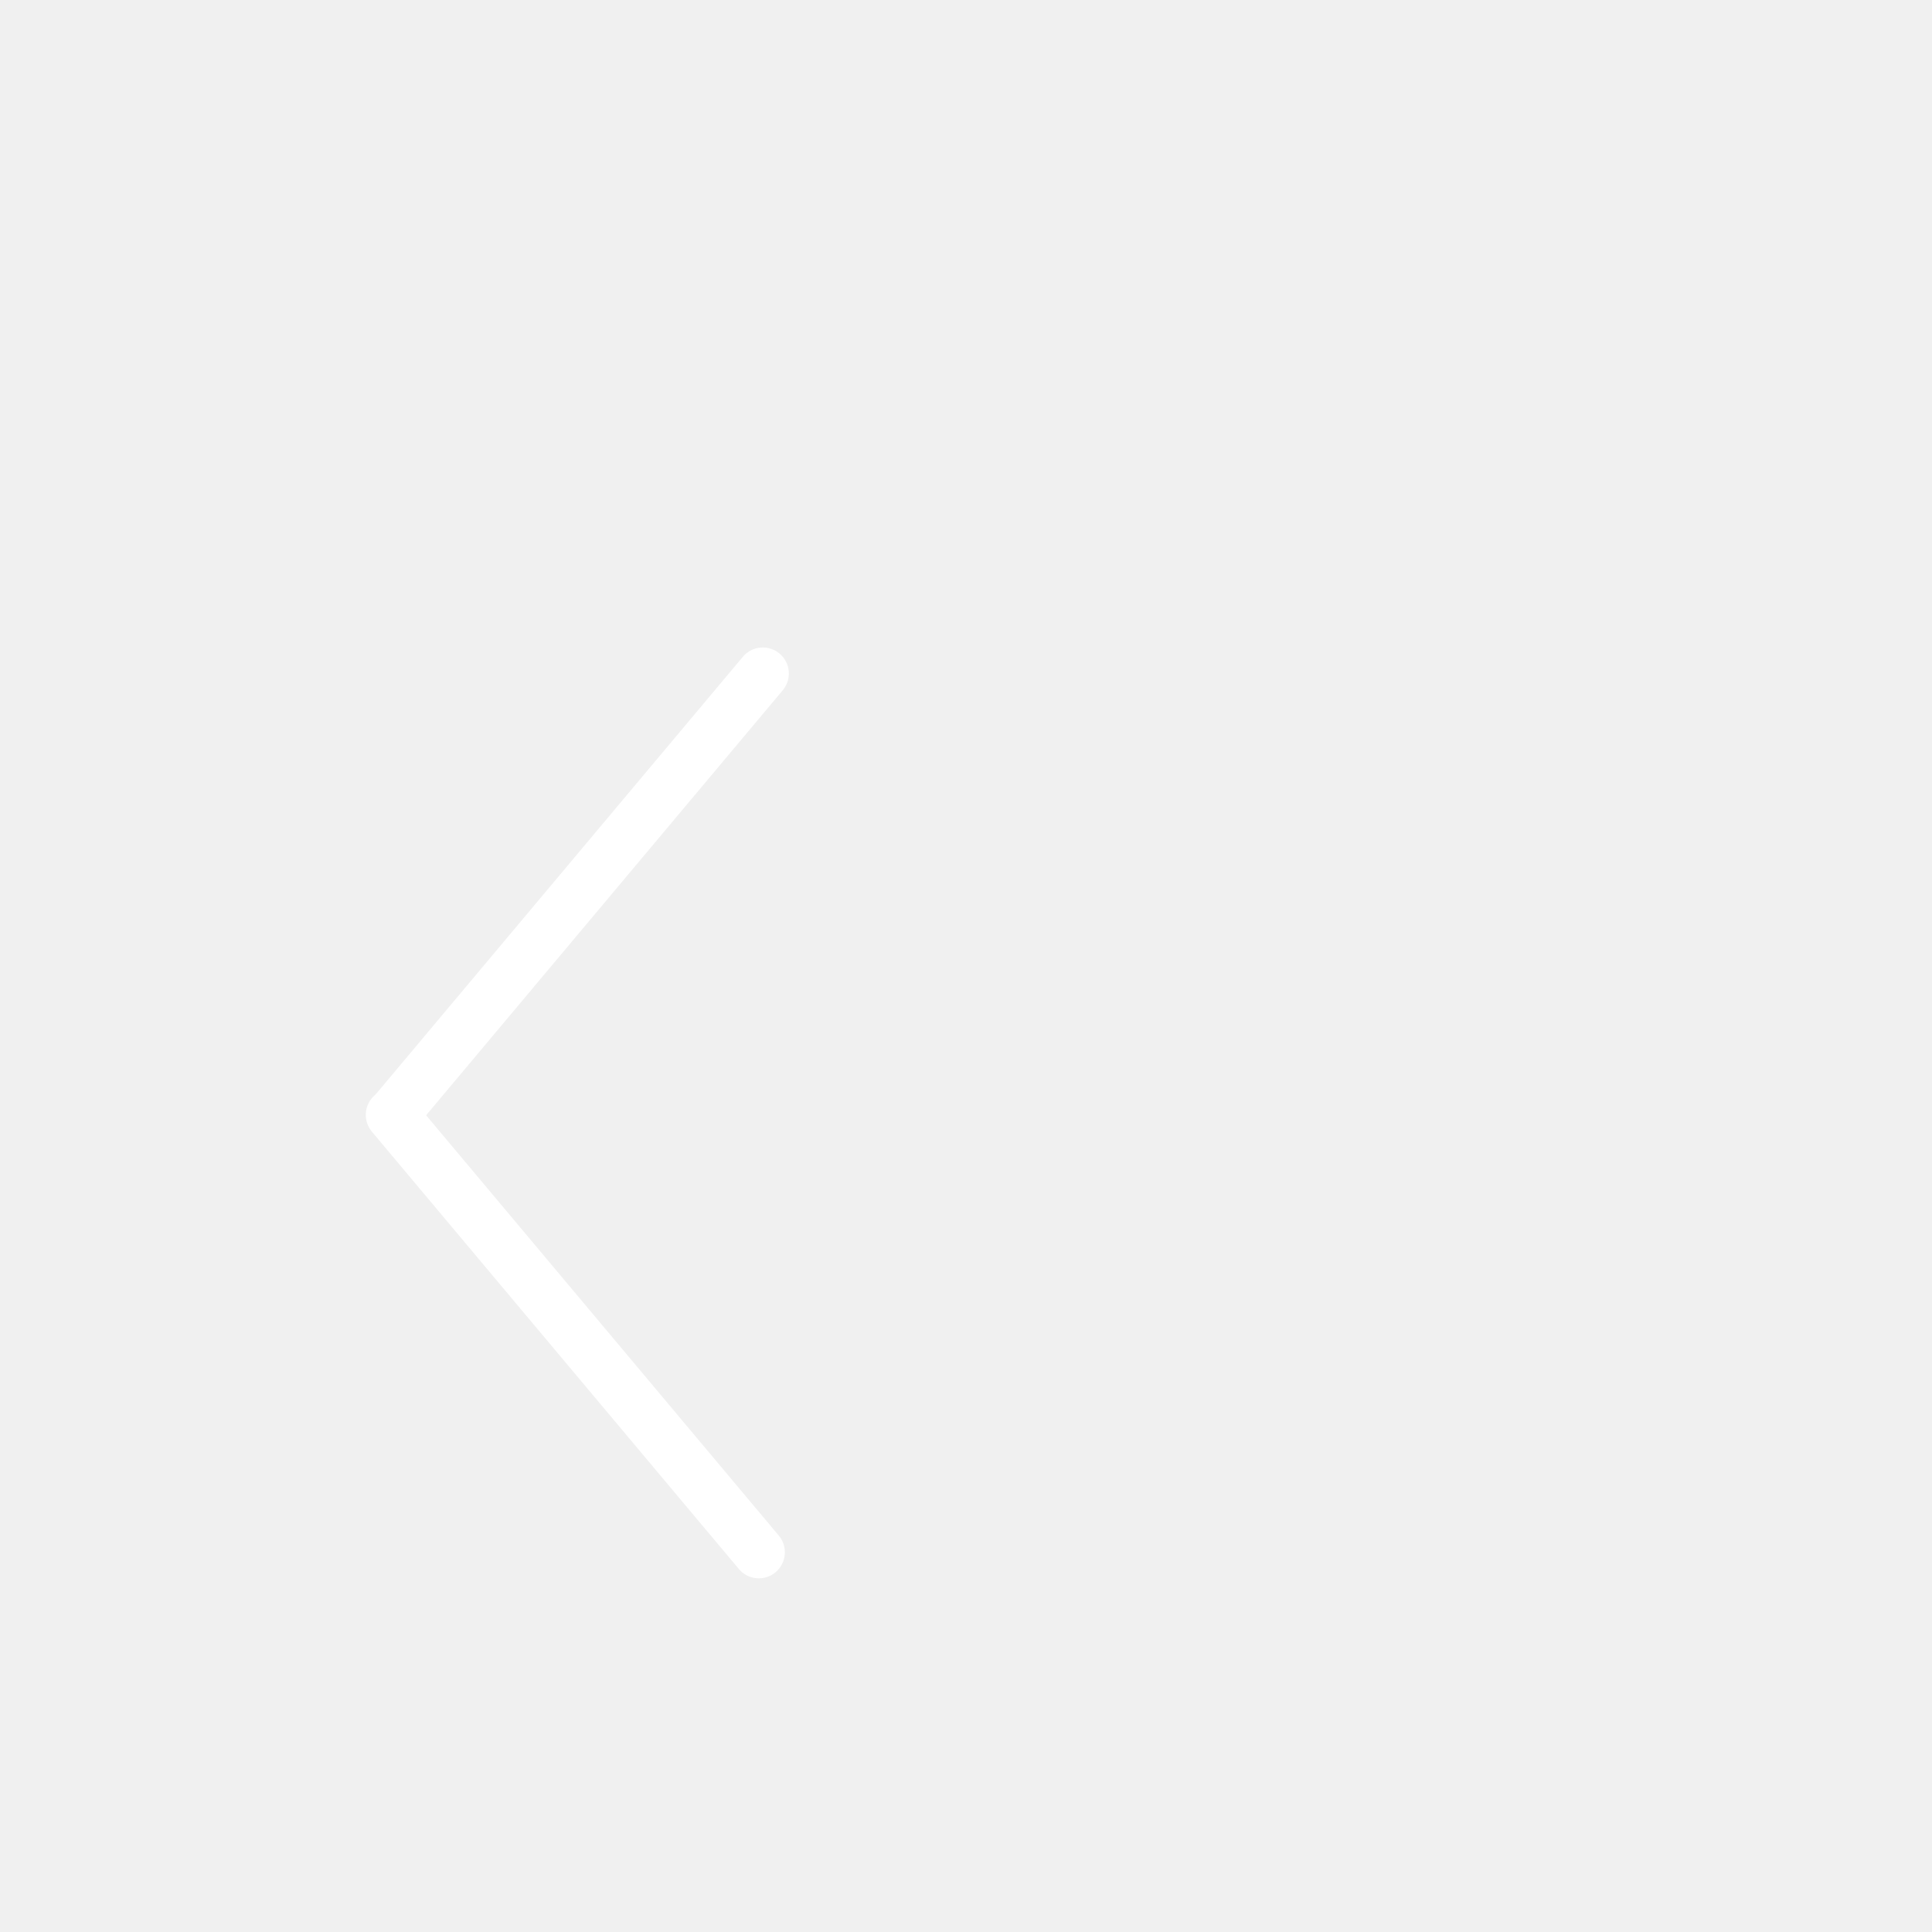
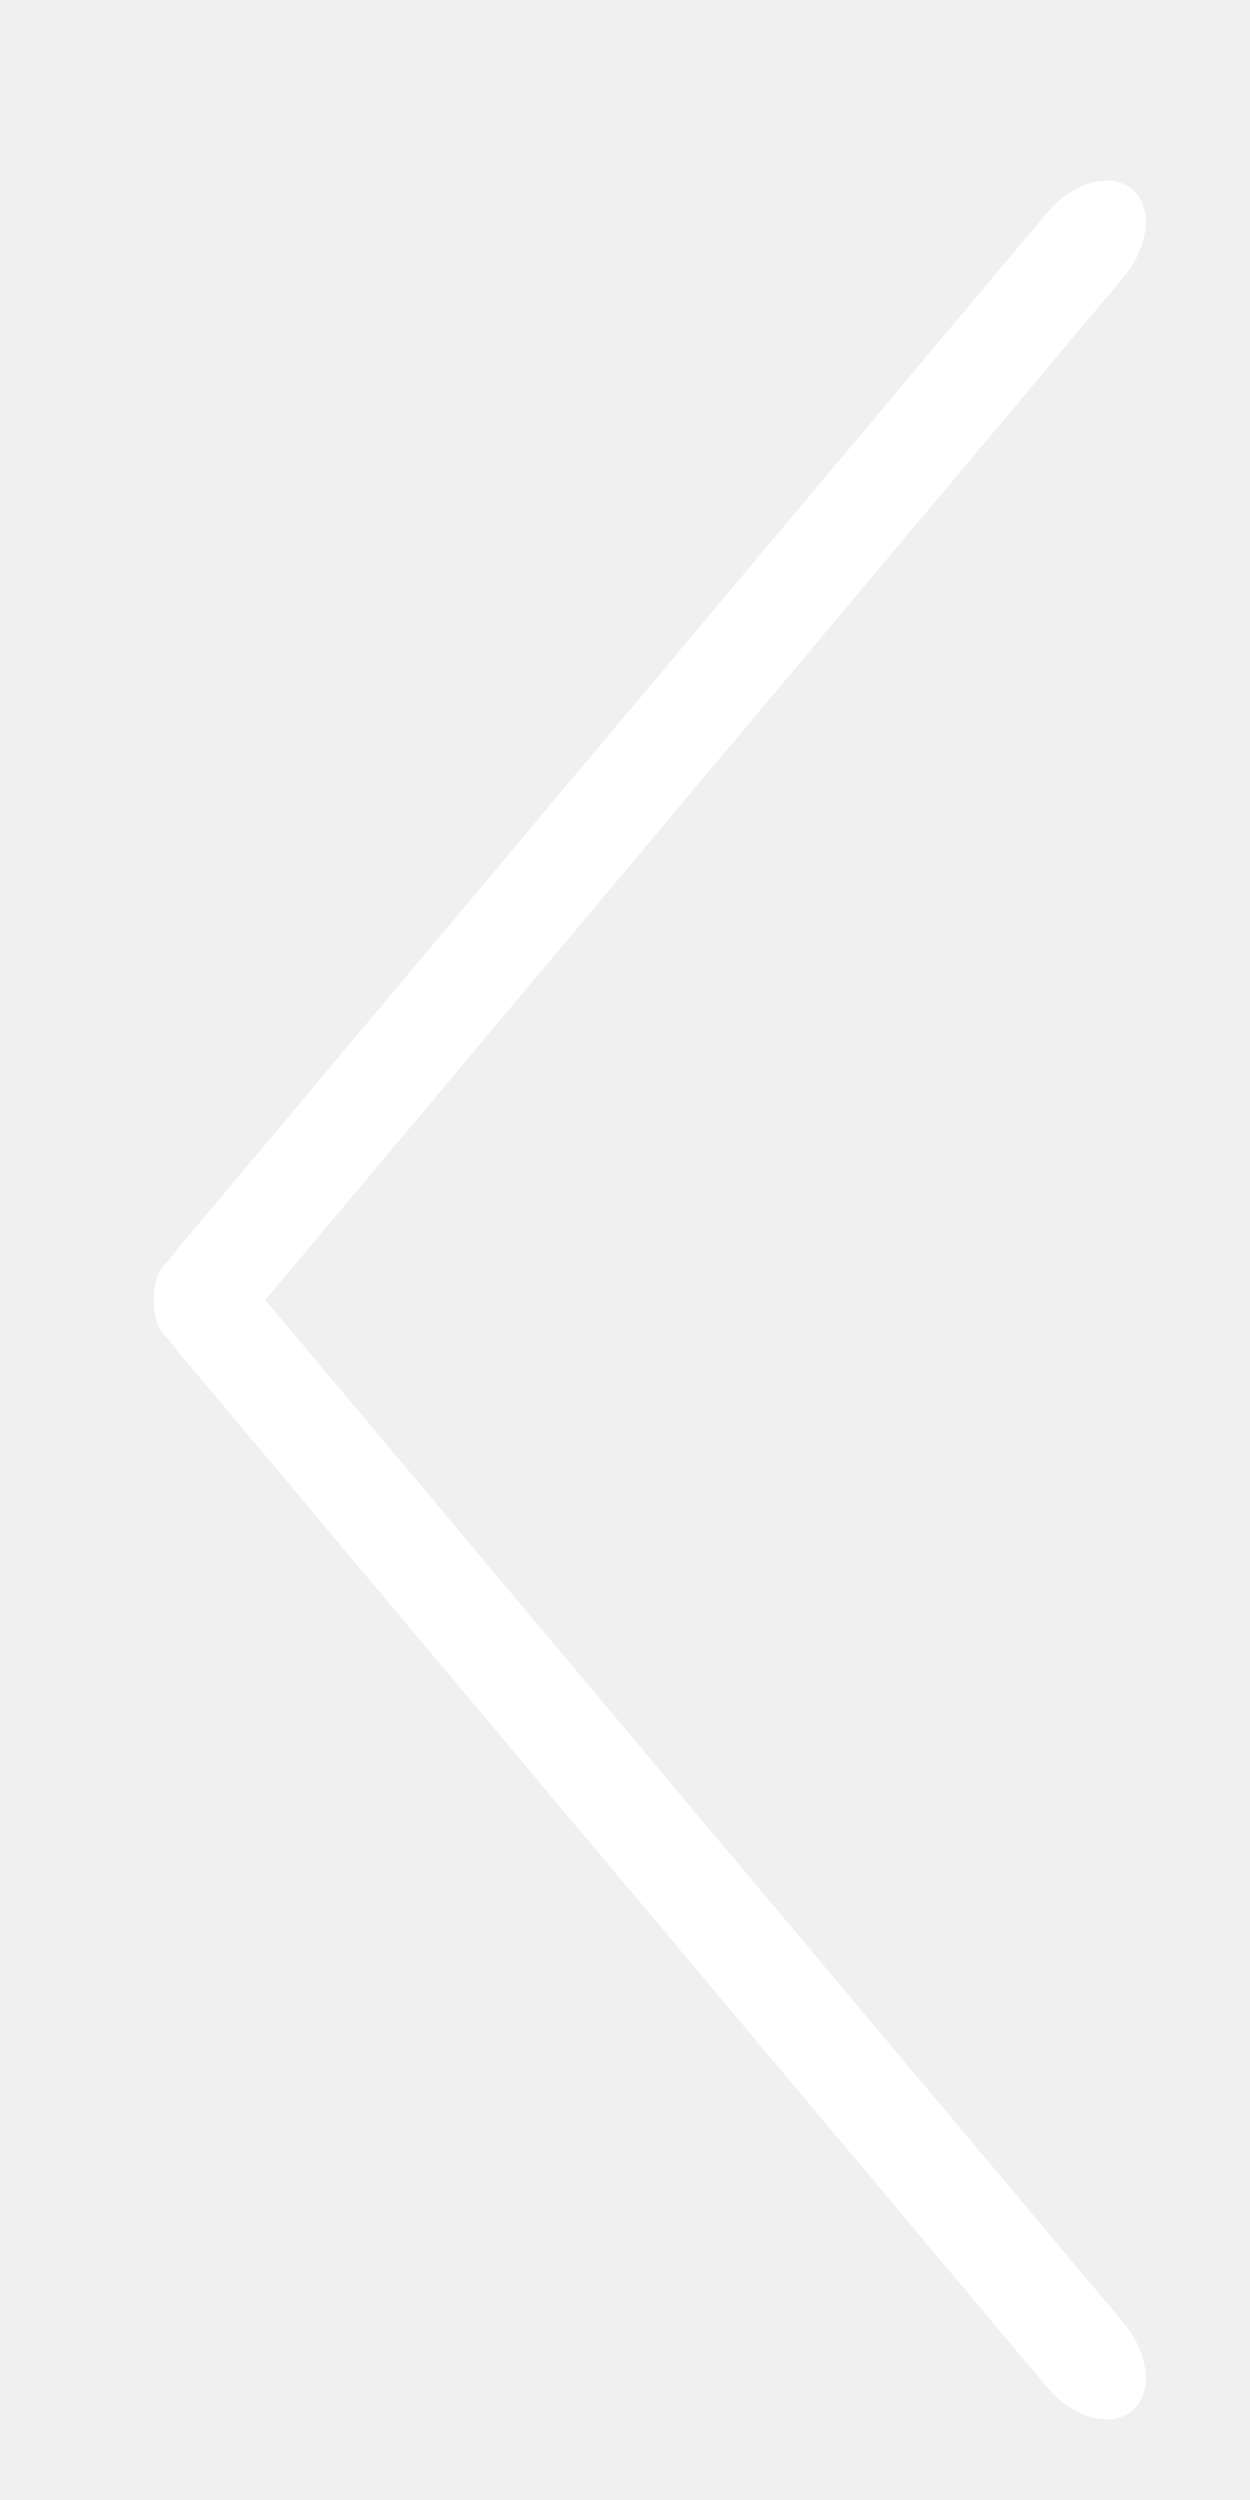
- <svg xmlns="http://www.w3.org/2000/svg" width="500" height="500" viewBox="0 0 1076 675" fill="none">
-   <rect x="200" y="420" width="347" height="29" rx="14.5" transform="rotate(-50 200 420)" fill="#FFFFFF" />
-   <rect x="220" y="400" width="347" height="29" rx="14.5" transform="rotate(50 220 400)" fill="#FFFFFF" />
+ <svg xmlns="http://www.w3.org/2000/svg" width="75" height="150" viewBox="0 0 200 500" fill="none">
+   <rect x="5" y="250" width="300" height="20" rx="14.5" transform="rotate(-50 15 260)" fill="#FFFFFF" />
+   <rect x="5" y="250" width="300" height="20" rx="14.5" transform="rotate(50 15 260)" fill="#FFFFFF" />
</svg>
